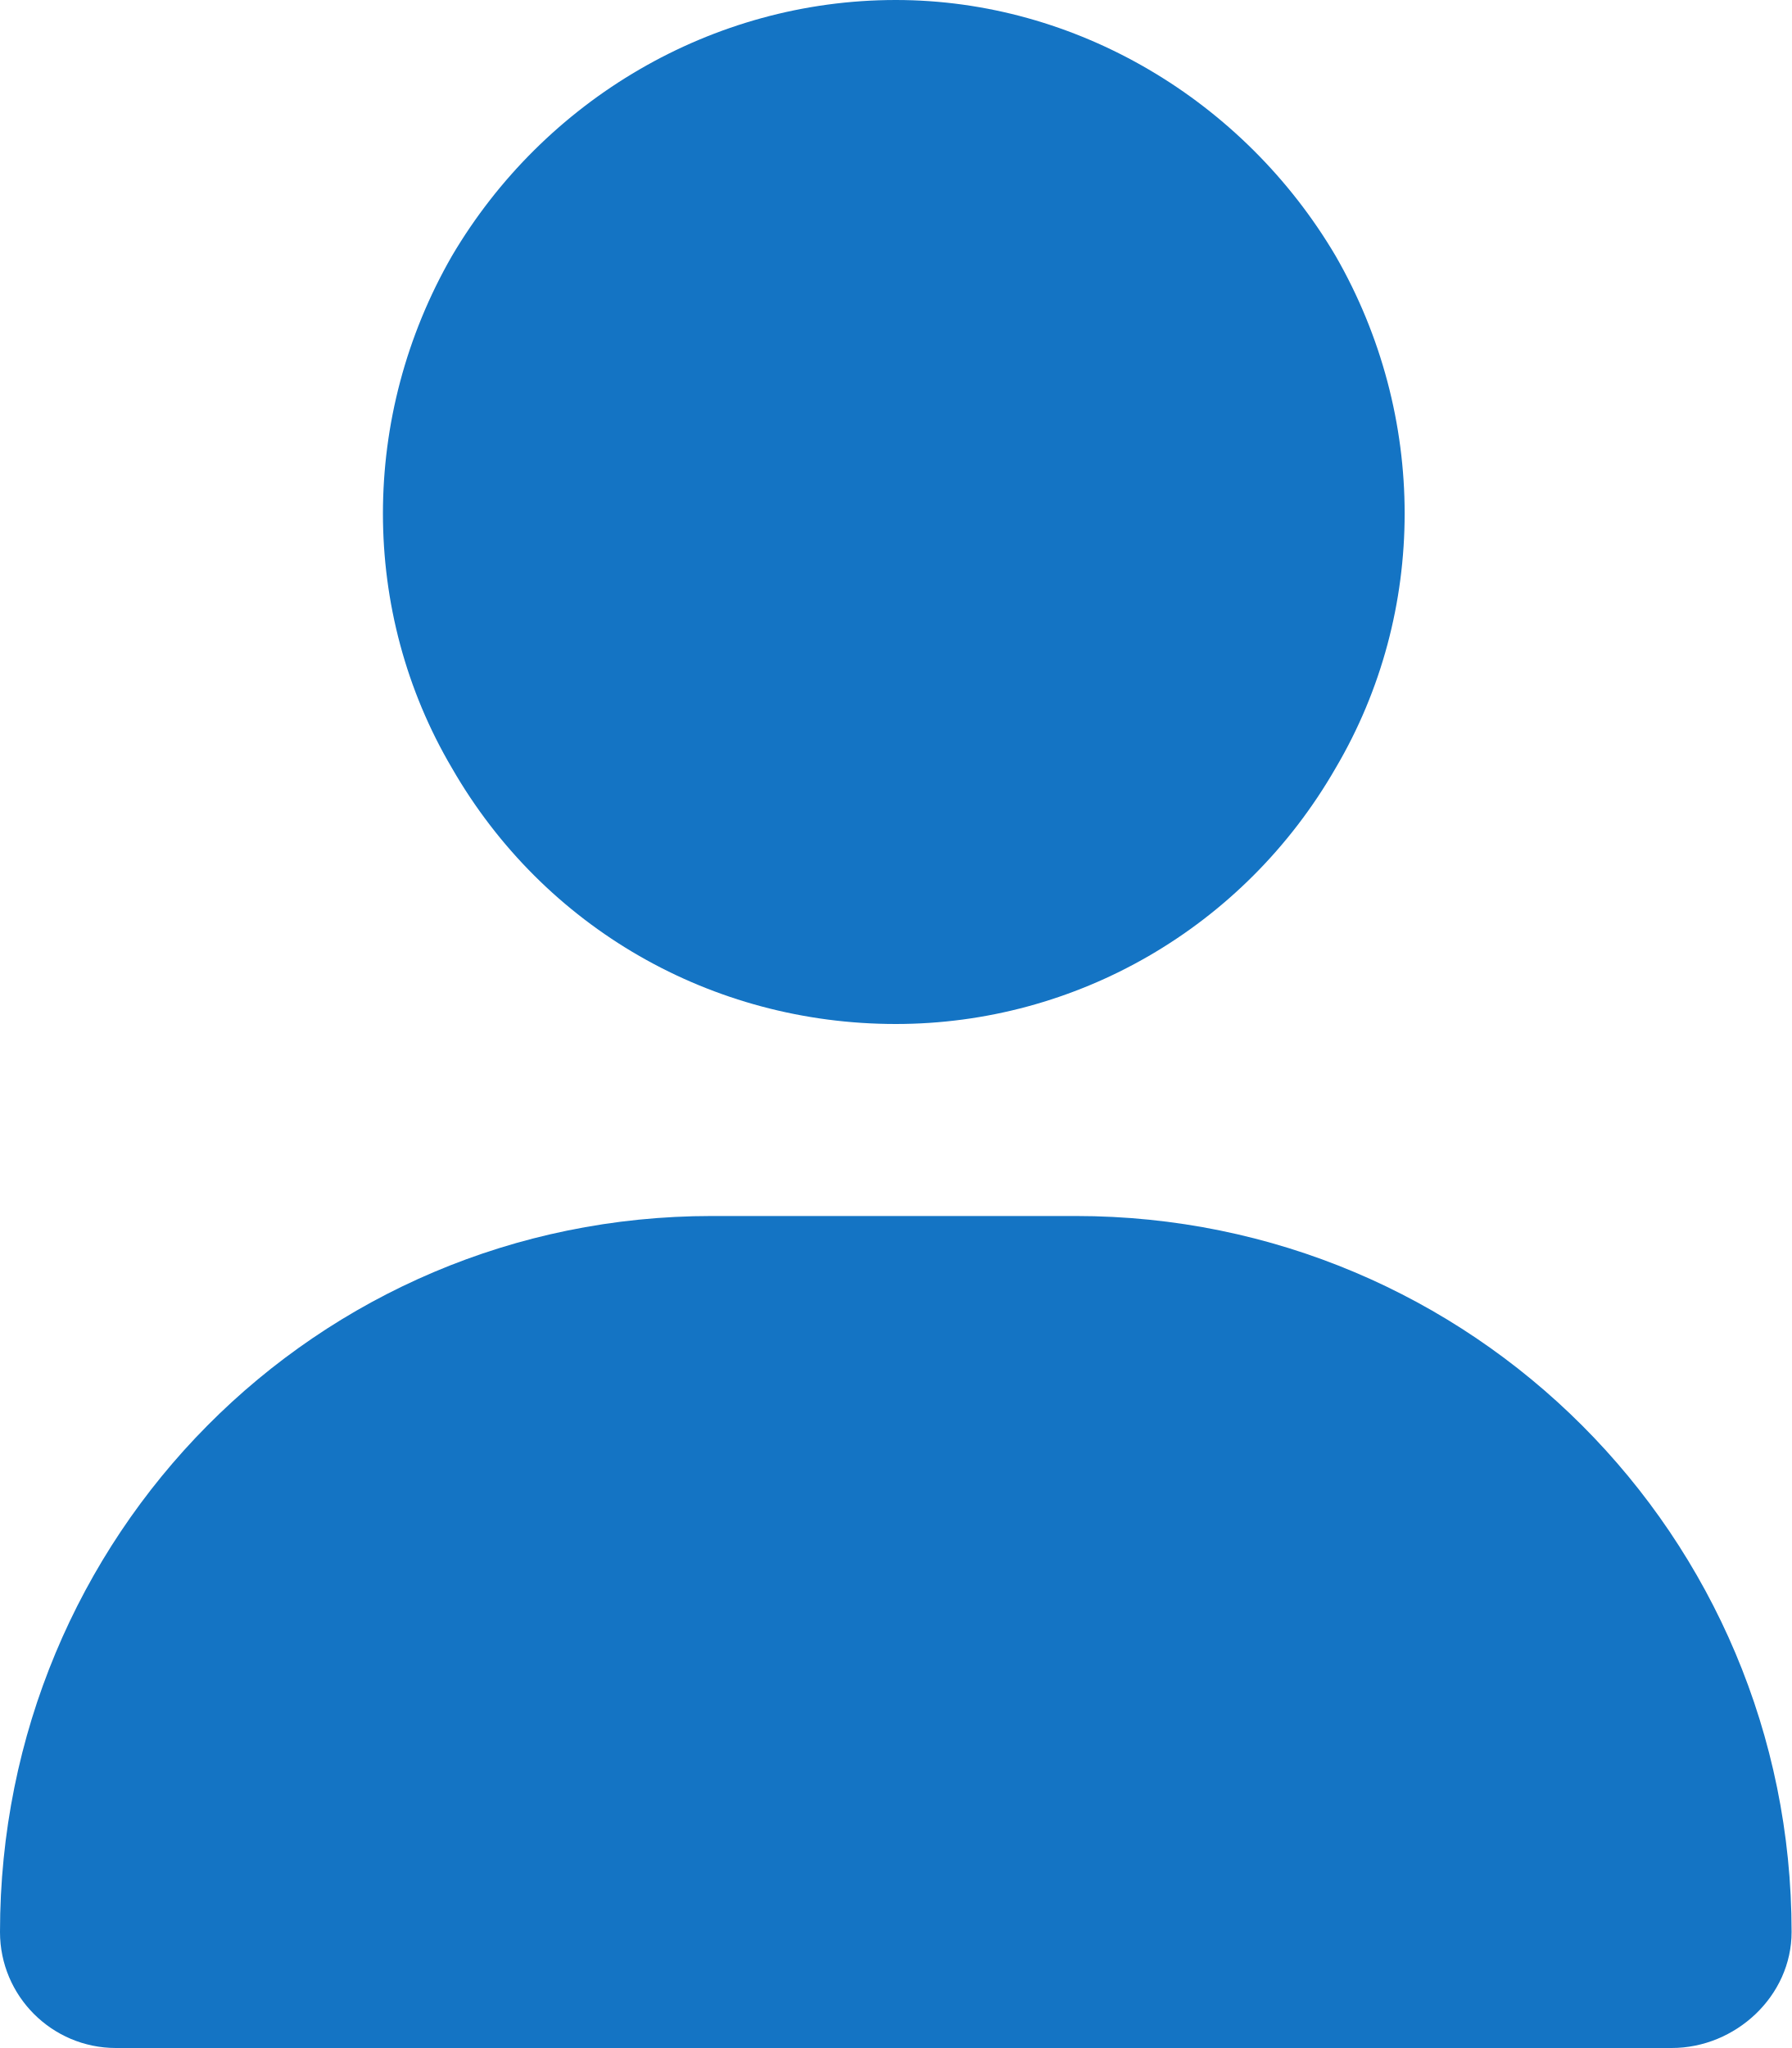
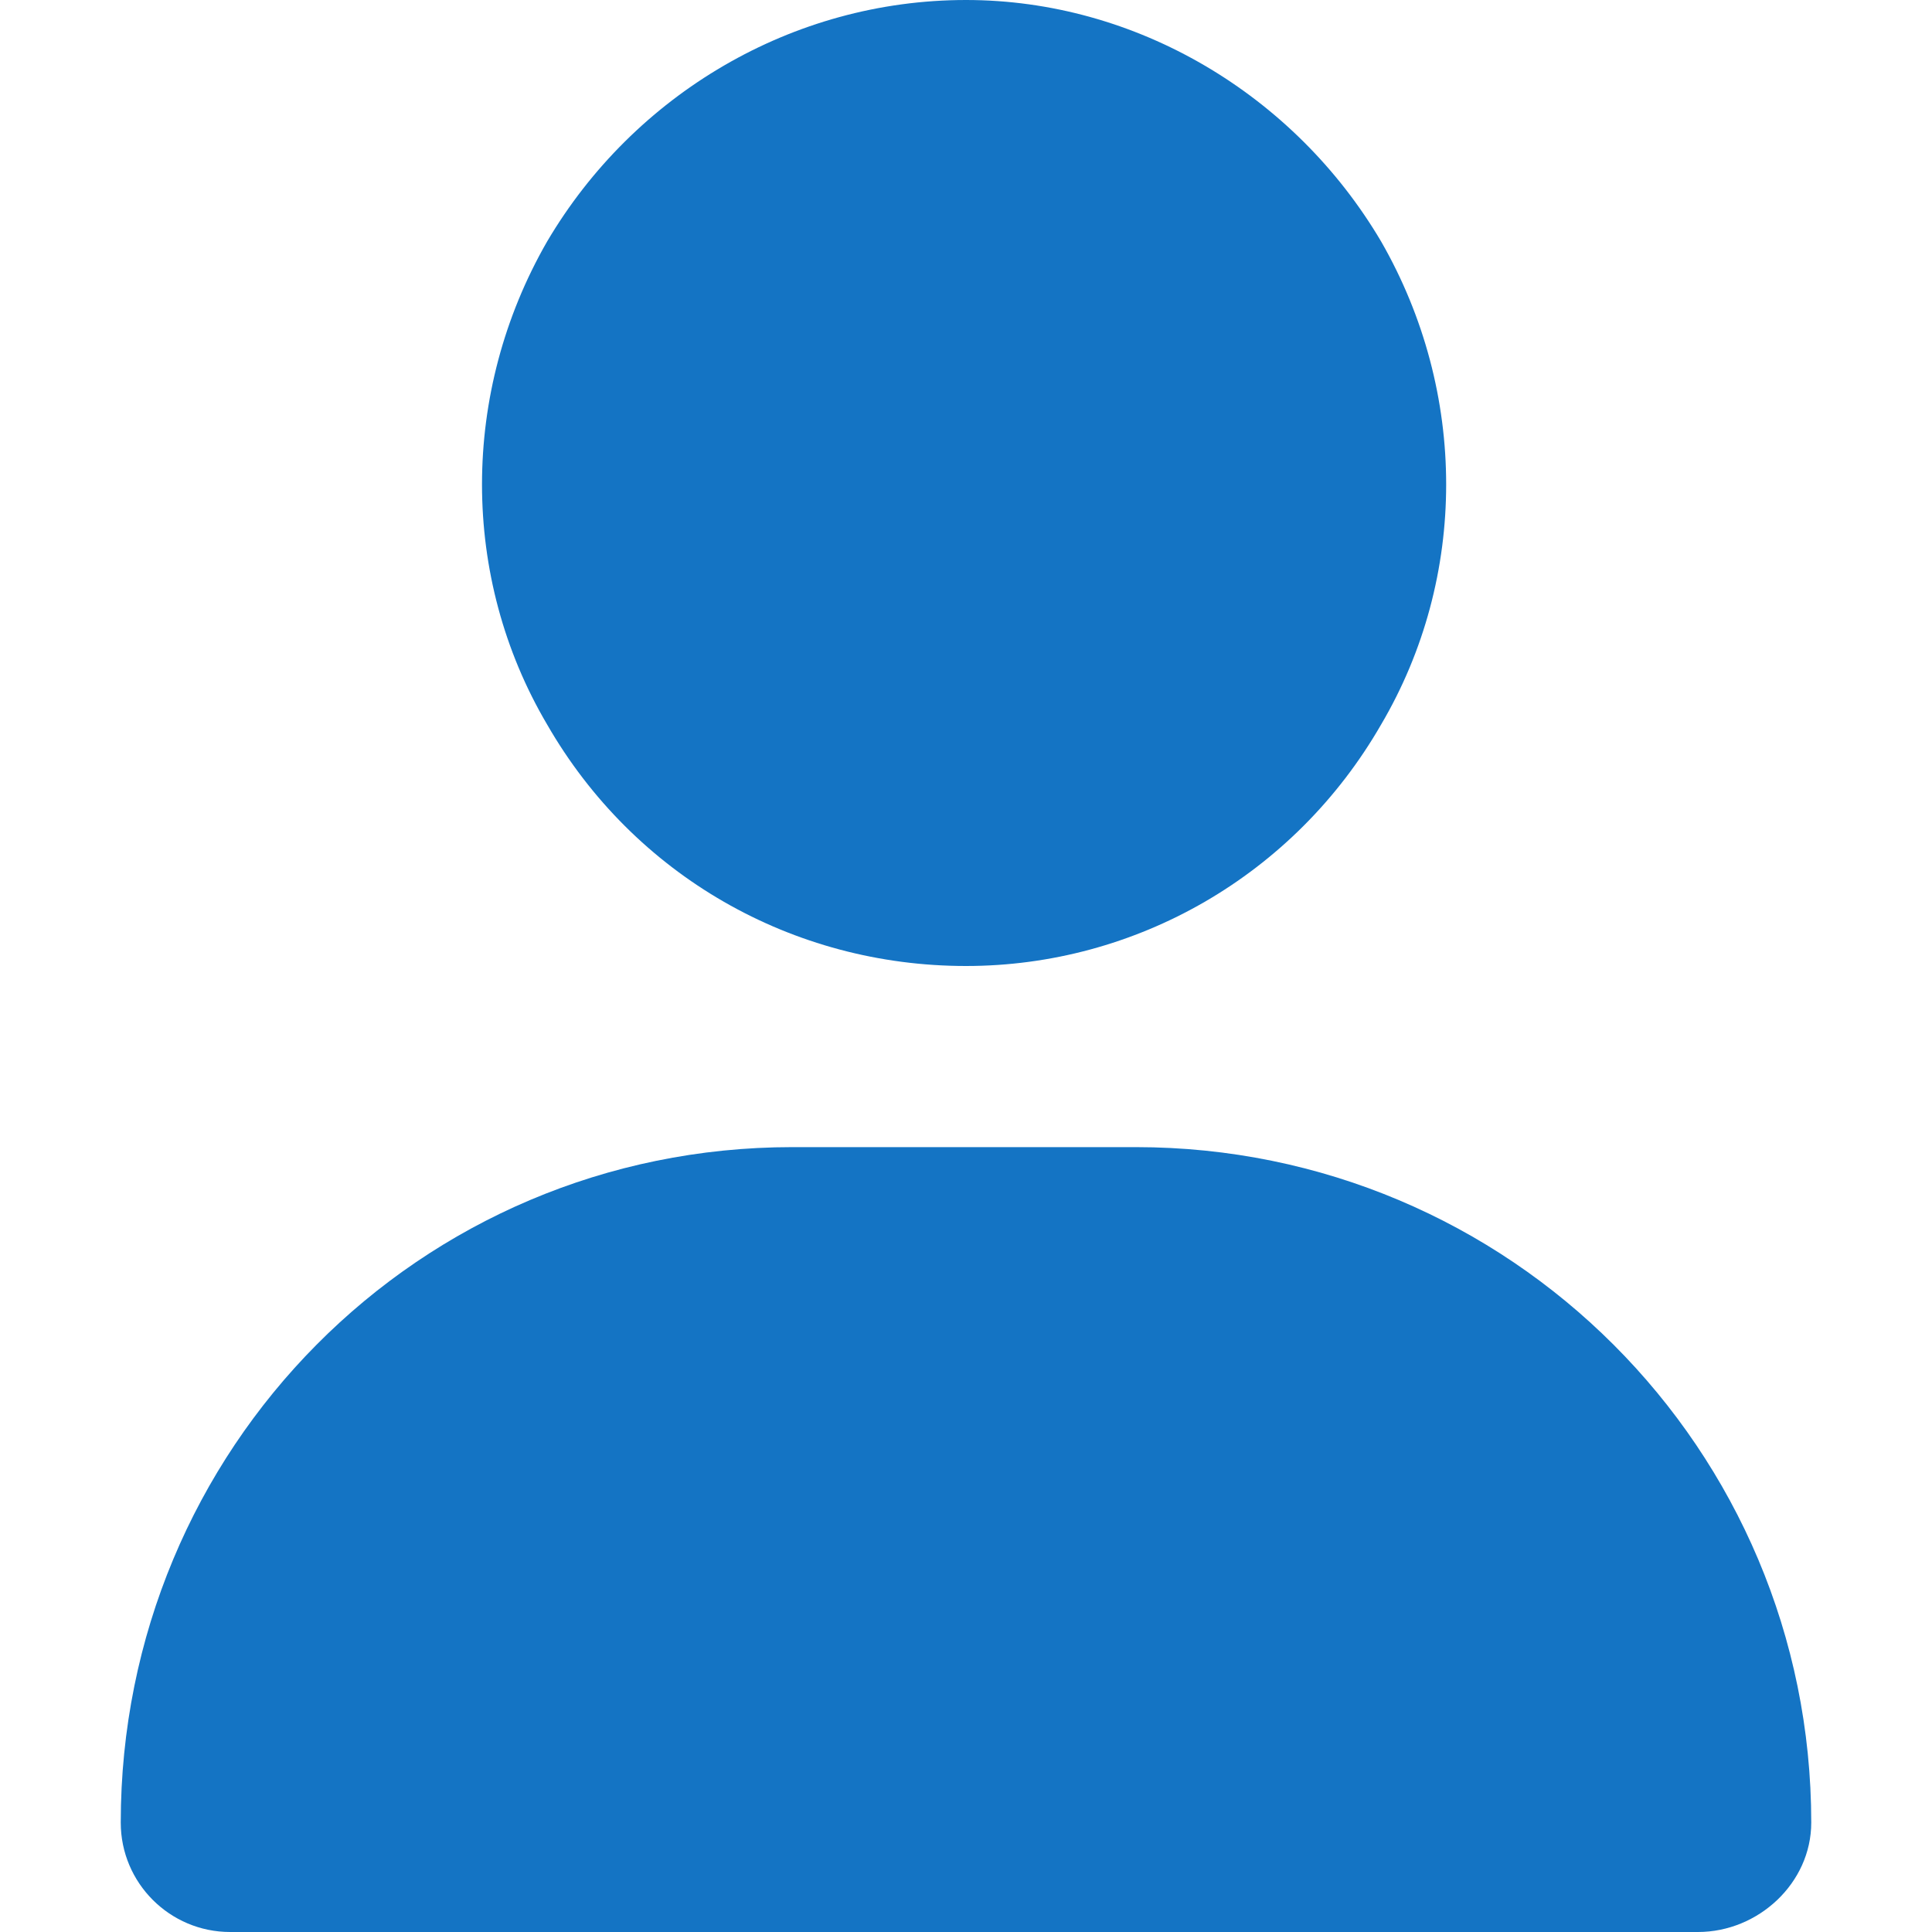
- <svg xmlns="http://www.w3.org/2000/svg" width="21" height="24" viewBox="0 0 21 24" fill="none">
-   <path d="M10.5 12C8.344 12 6.375 10.875 5.297 9C4.219 7.172 4.219 4.875 5.297 3C6.375 1.172 8.344 0 10.5 0C12.609 0 14.578 1.172 15.656 3C16.734 4.875 16.734 7.172 15.656 9C14.578 10.875 12.609 12 10.5 12ZM8.344 14.25H12.609C17.25 14.25 21 18 21 22.641C21 23.391 20.344 24 19.594 24H1.359C0.609 24 0 23.391 0 22.641C0 18 3.703 14.25 8.344 14.25Z" fill="#1474C4" />
+ <svg xmlns="http://www.w3.org/2000/svg" width="16" height="16" viewBox="0 0 16 16" fill="none">
+   <path d="M8 8C6.562 8 5.25 7.25 4.531 6C3.812 4.781 3.812 3.25 4.531 2C5.25 0.781 6.562 0 8 0C9.406 0 10.719 0.781 11.438 2C12.156 3.25 12.156 4.781 11.438 6C10.719 7.25 9.406 8 8 8ZM6.562 9.5H9.406C12.5 9.5 15 12 15 15.094C15 15.594 14.562 16 14.062 16H1.906C1.406 16 1 15.594 1 15.094C1 12 3.469 9.5 6.562 9.5Z" fill="#1474C4" />
</svg>
